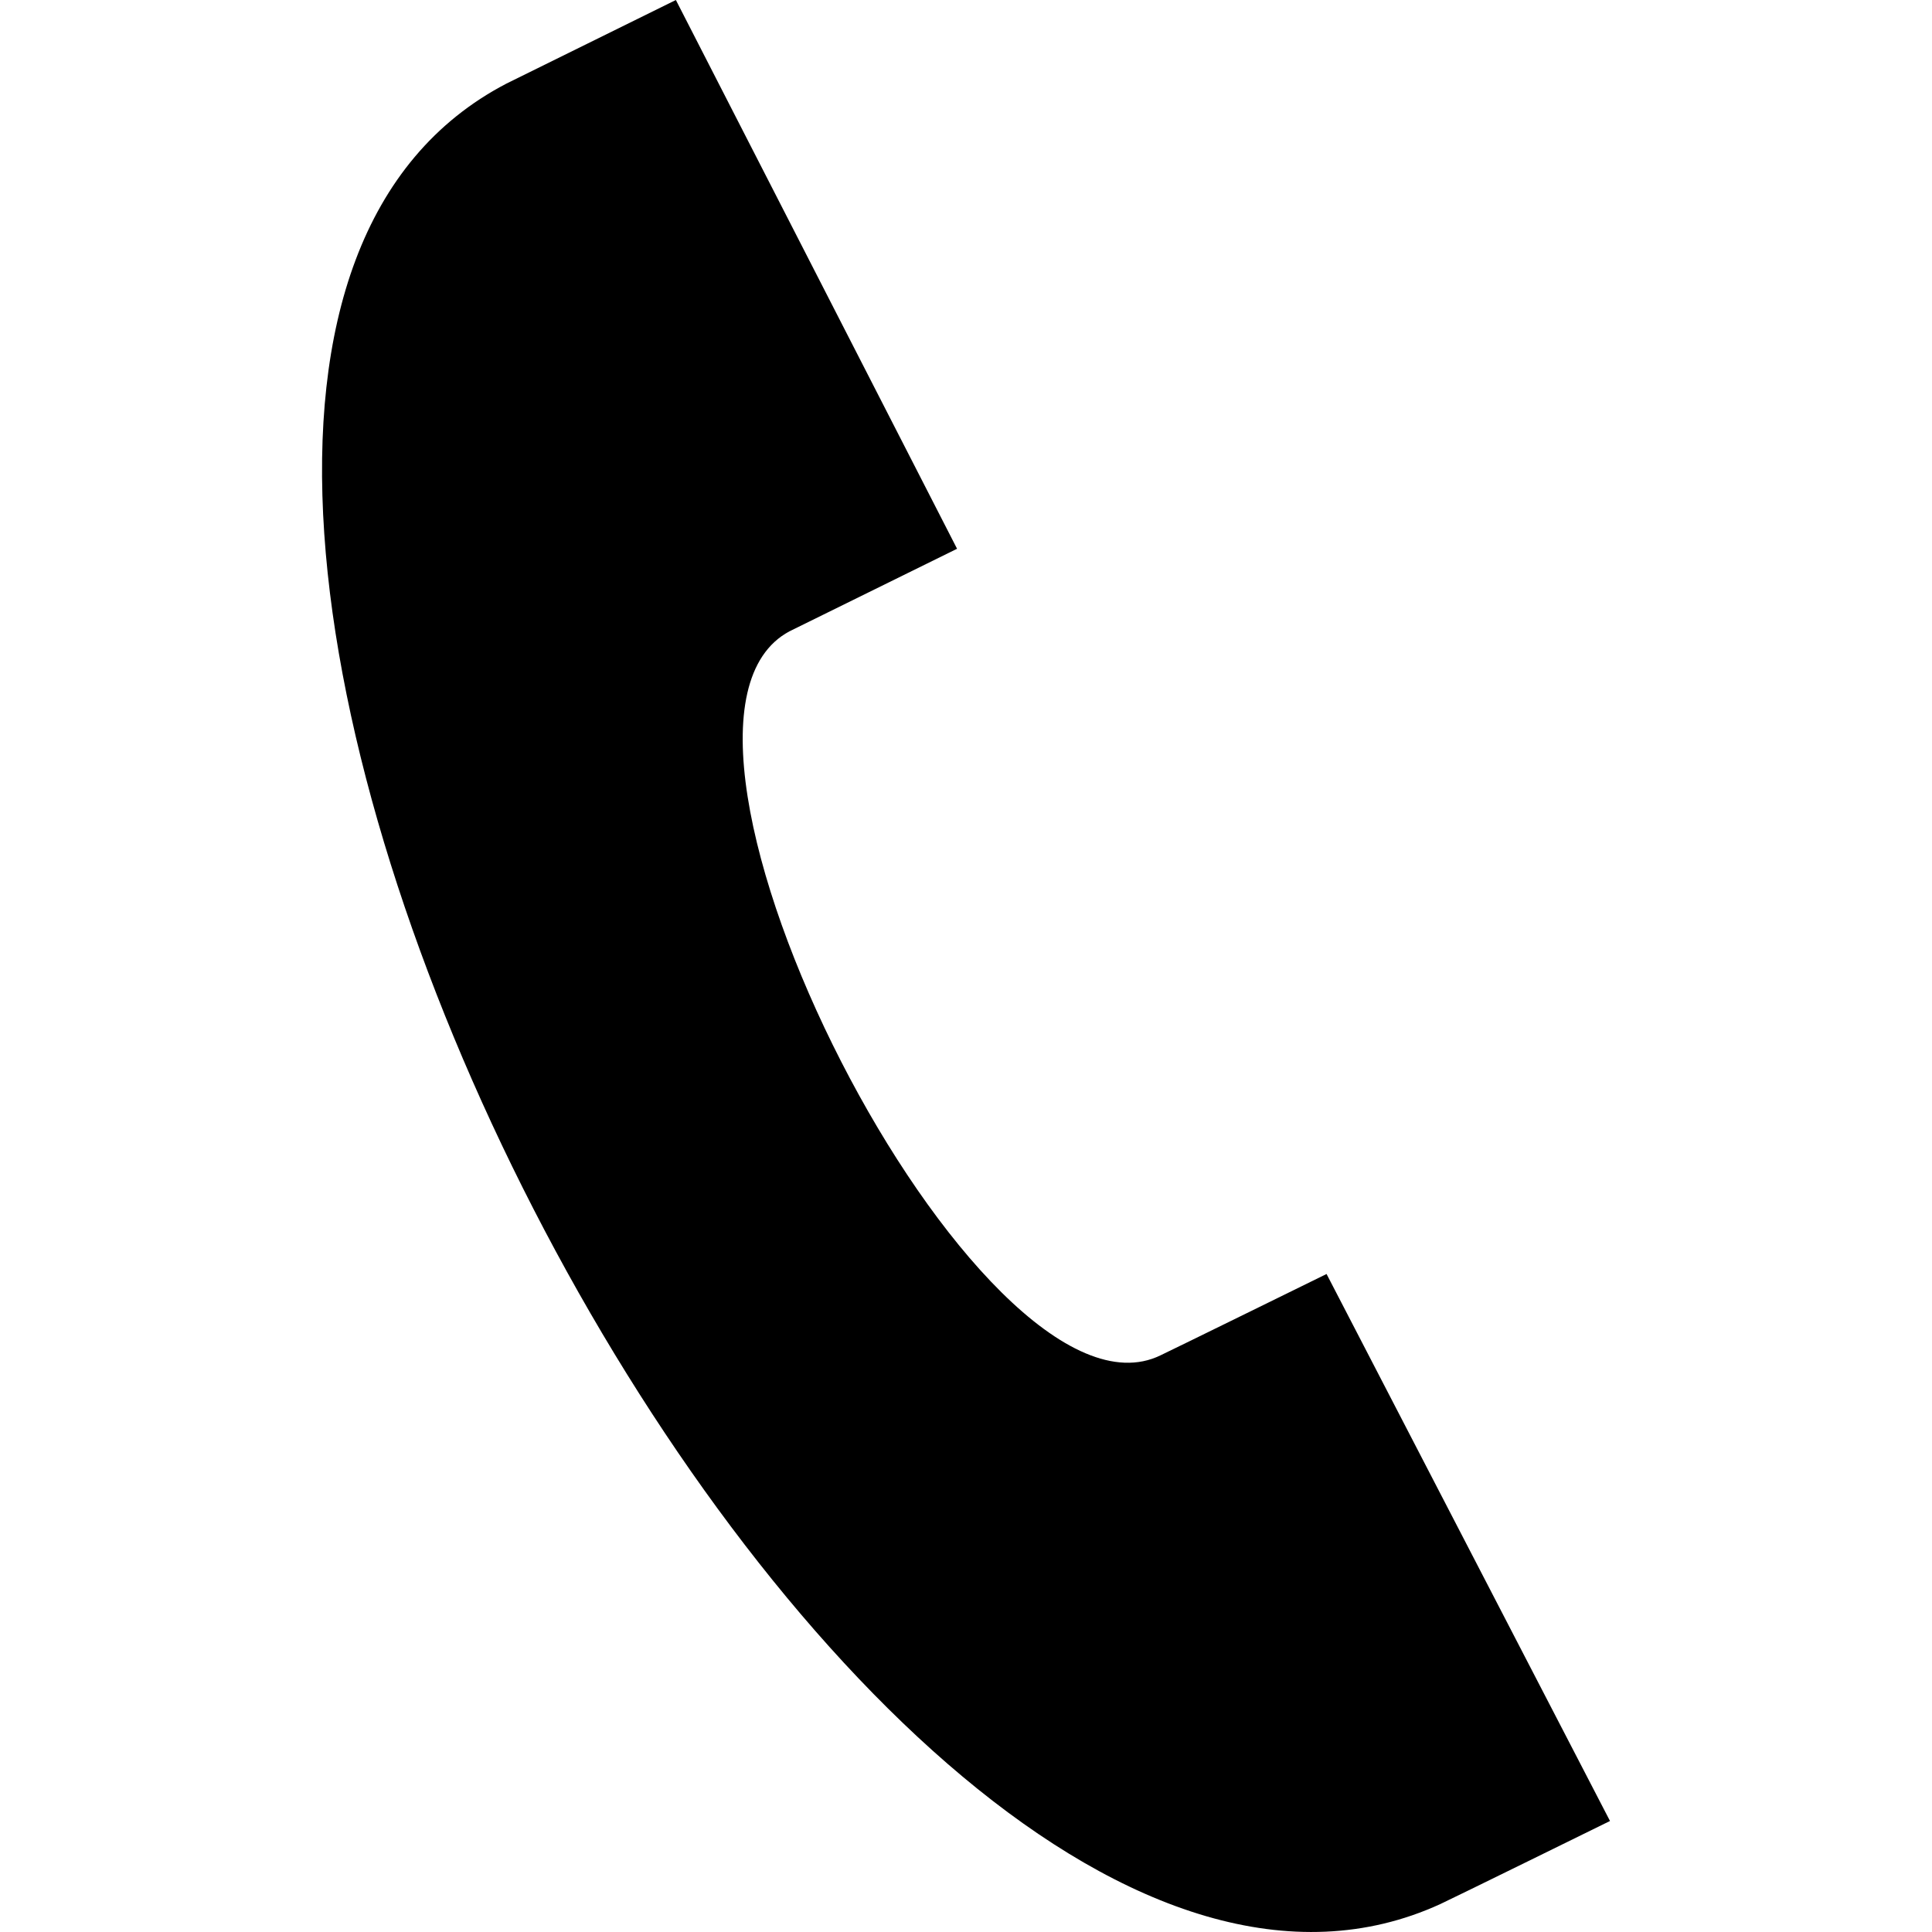
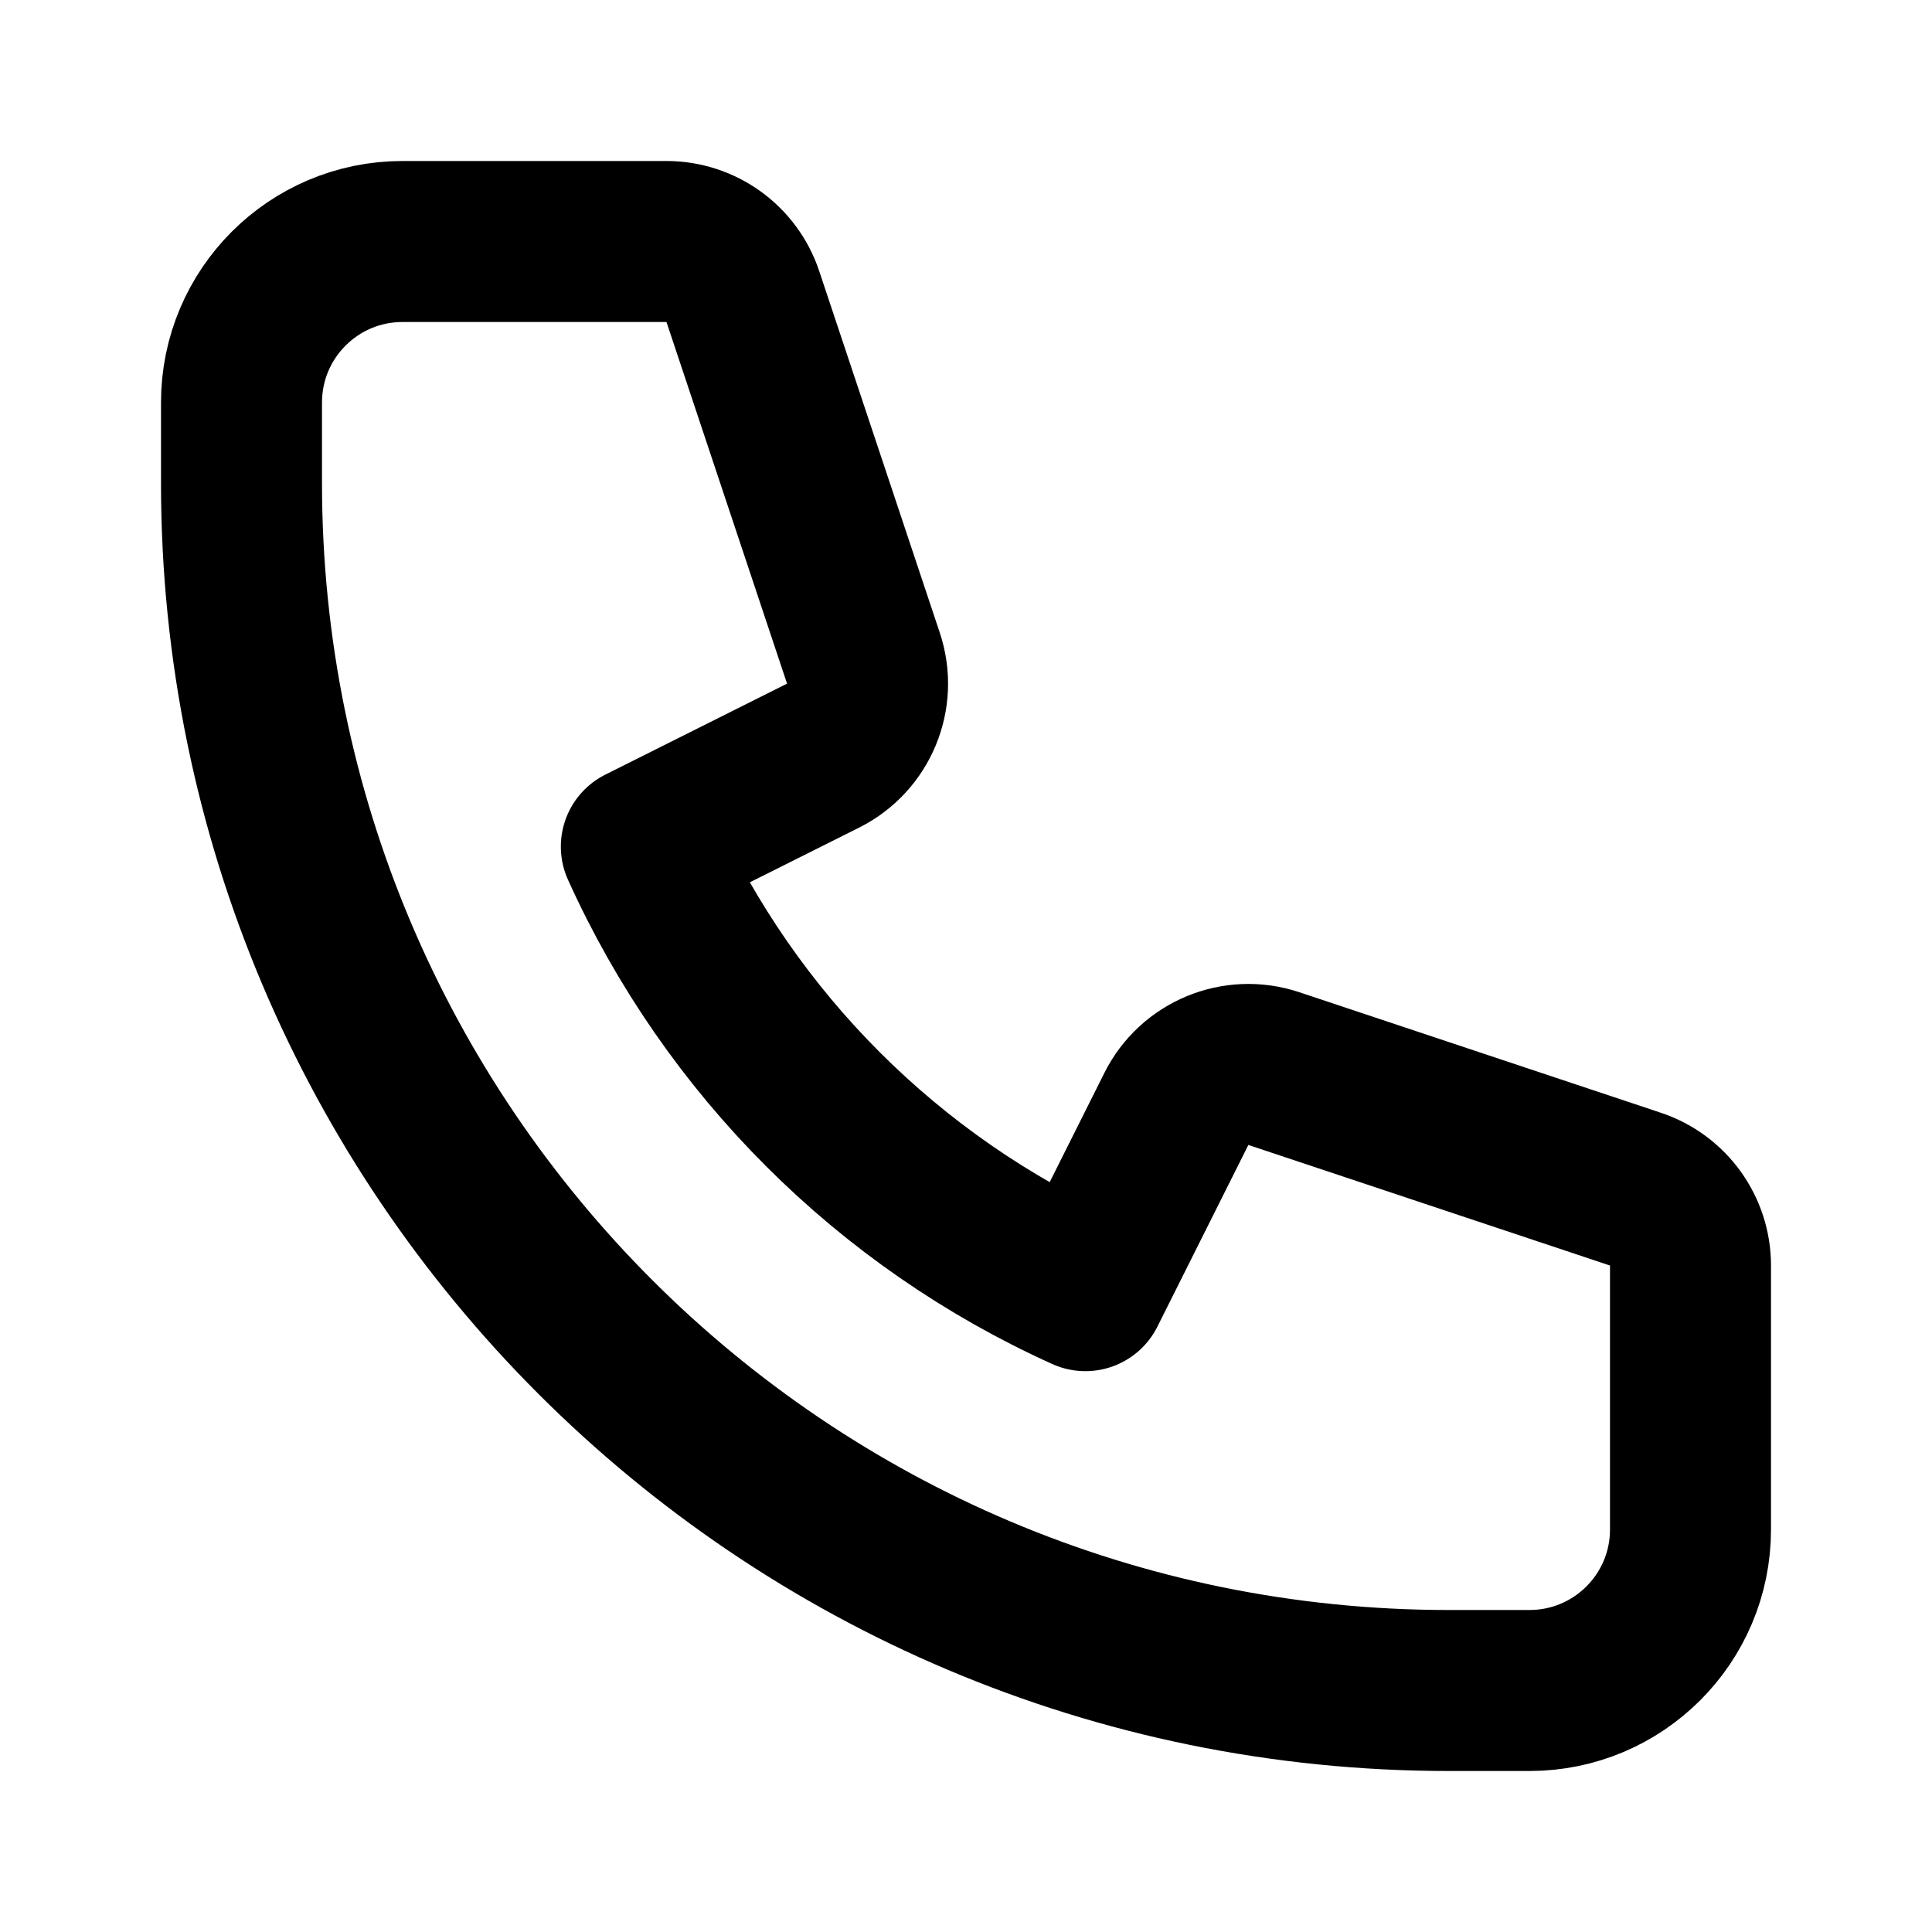
- <svg xmlns="http://www.w3.org/2000/svg" width="24" height="24" viewBox="0 0 24 24">
-   <path d="M20 22.621l-3.521-6.795c-.008.004-1.974.97-2.064 1.011-2.24 1.086-6.799-7.82-4.609-8.994l2.083-1.026-3.493-6.817-2.106 1.039c-7.202 3.755 4.233 25.982 11.6 22.615.121-.055 2.102-1.029 2.11-1.033z" />
+ <svg xmlns="http://www.w3.org/2000/svg" class="w-6 h-6" fill="none" stroke="currentColor" viewBox="0 0 24 24">
+   <path stroke-linecap="round" stroke-linejoin="round" stroke-width="2" d="M3 5a2 2 0 012-2h3.28a1 1 0 01.948.684l1.498 4.493a1 1 0 01-.502 1.21l-2.257 1.13a11.042 11.042 0 005.516 5.516l1.13-2.257a1 1 0 011.21-.502l4.493 1.498a1 1 0 01.684.949V19a2 2 0 01-2 2h-1C9.716 21 3 14.284 3 6V5z" />
</svg>
